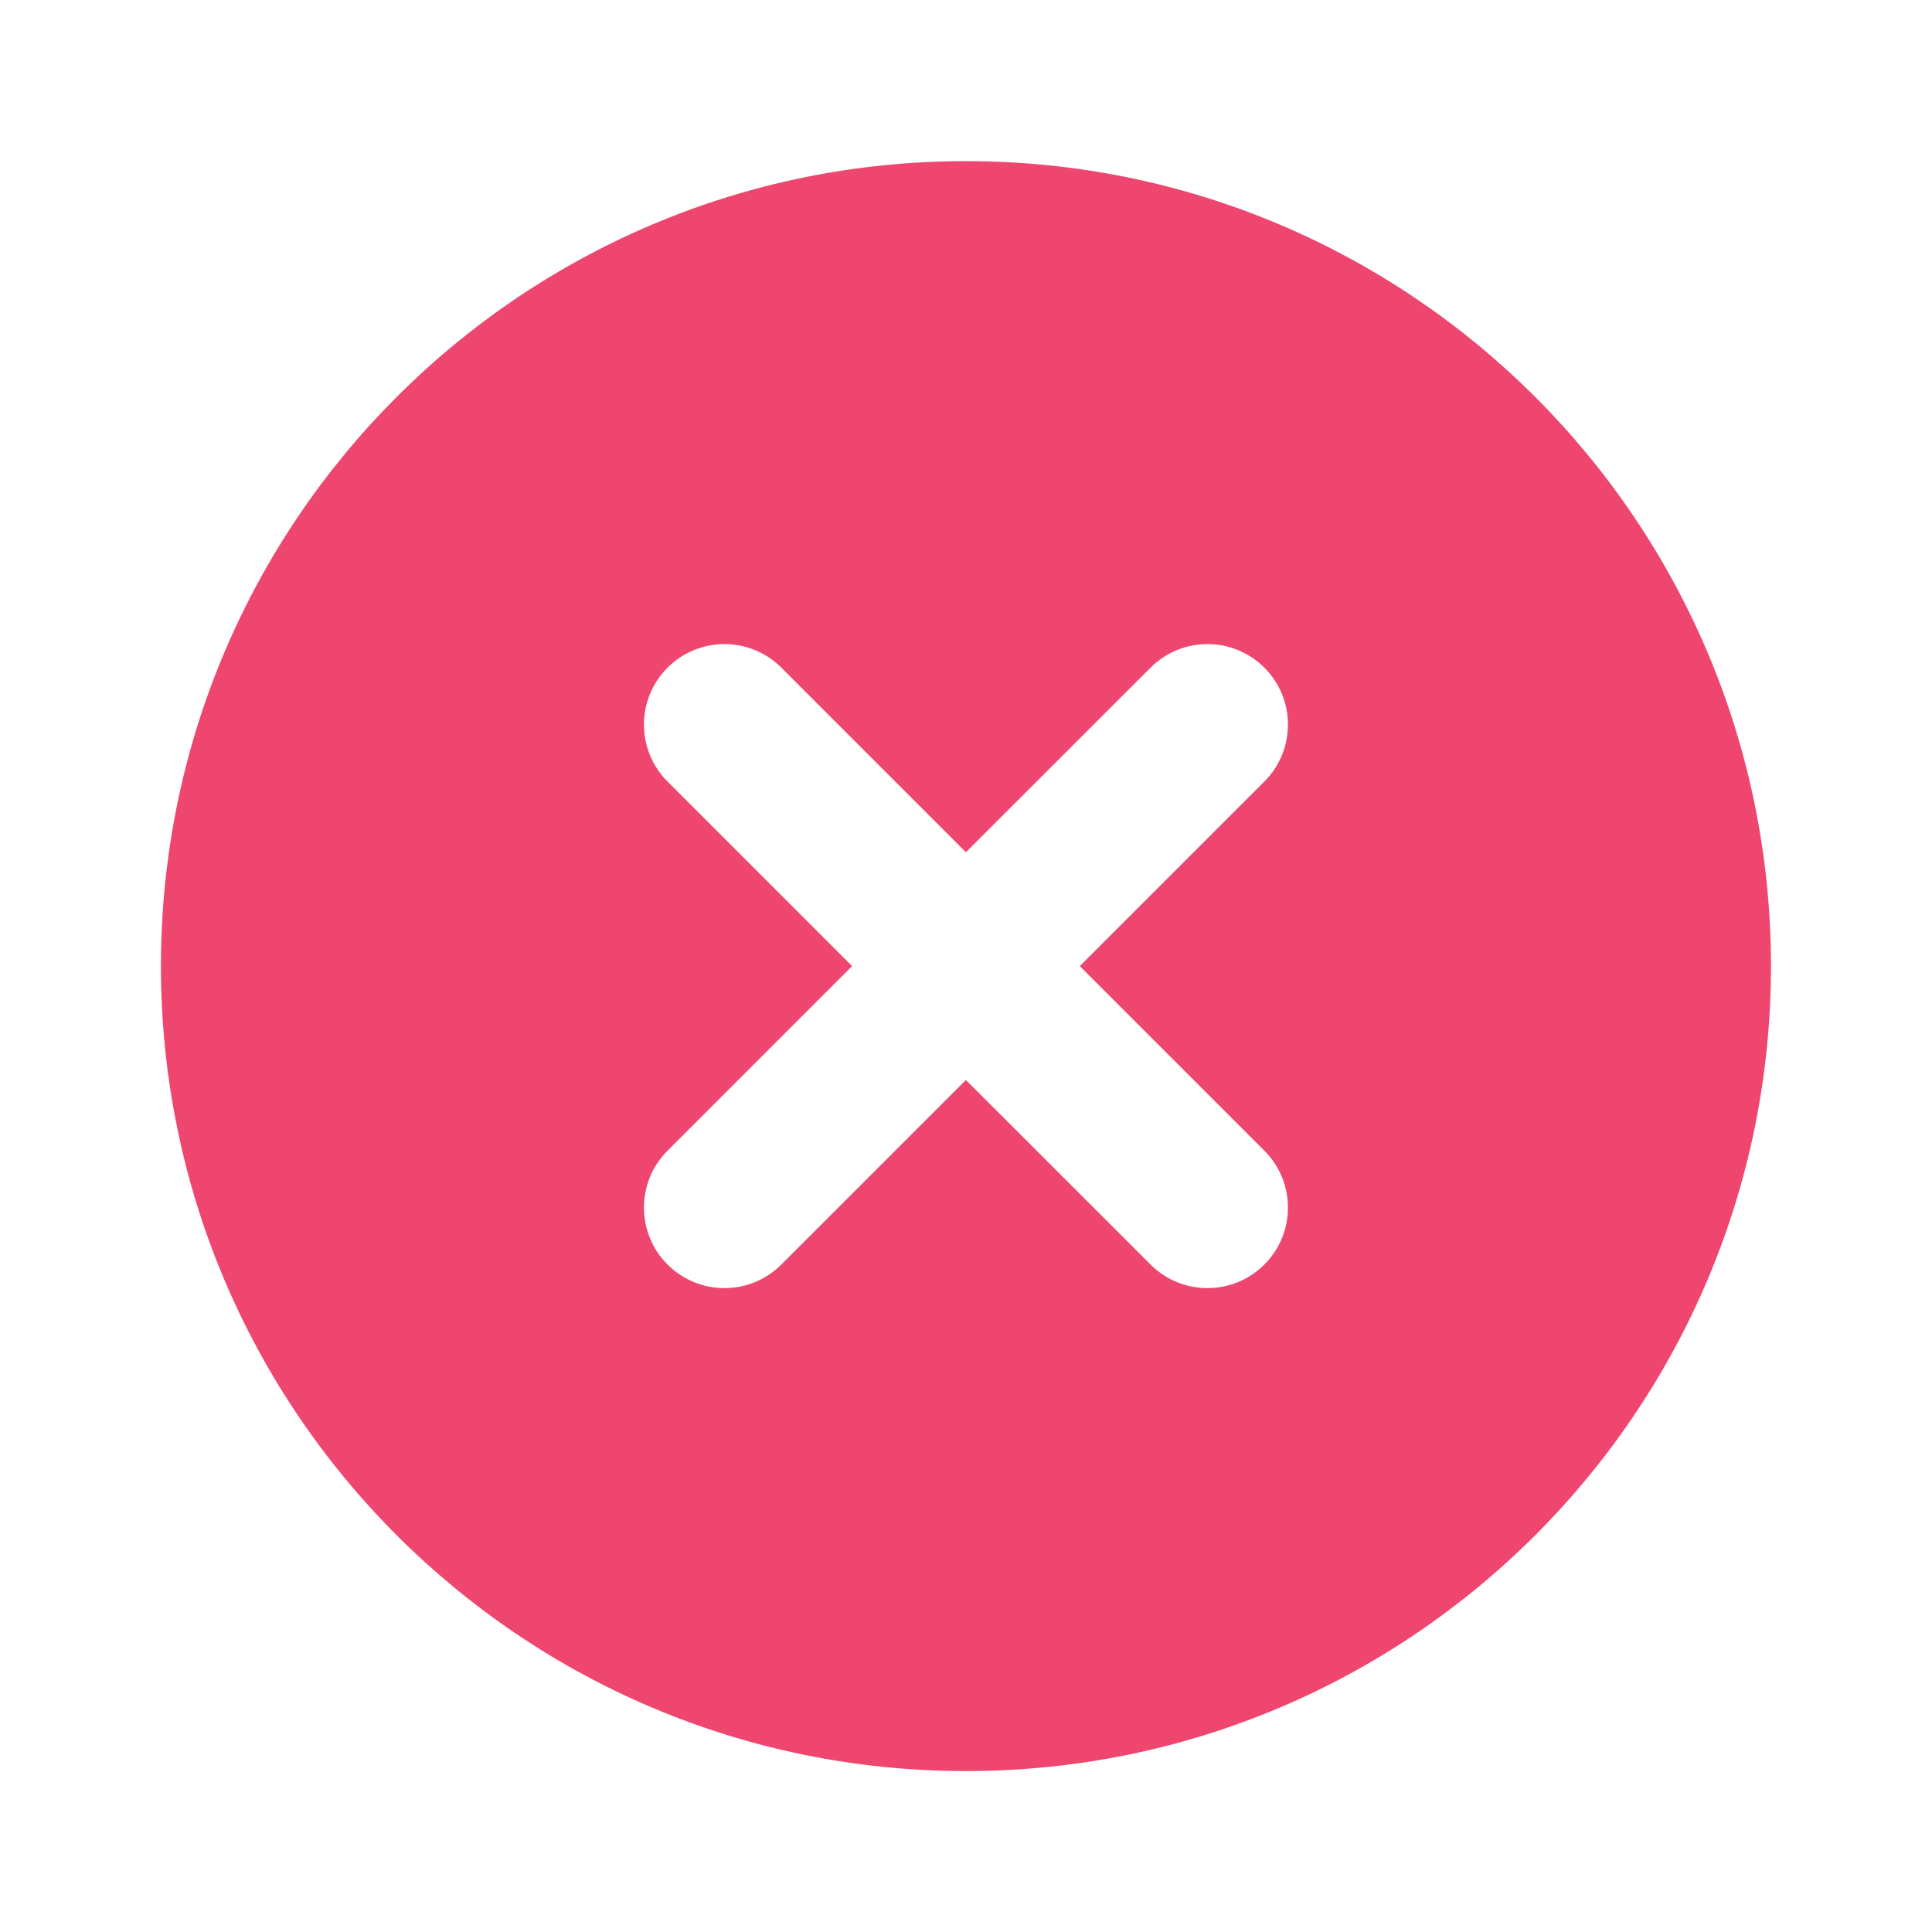
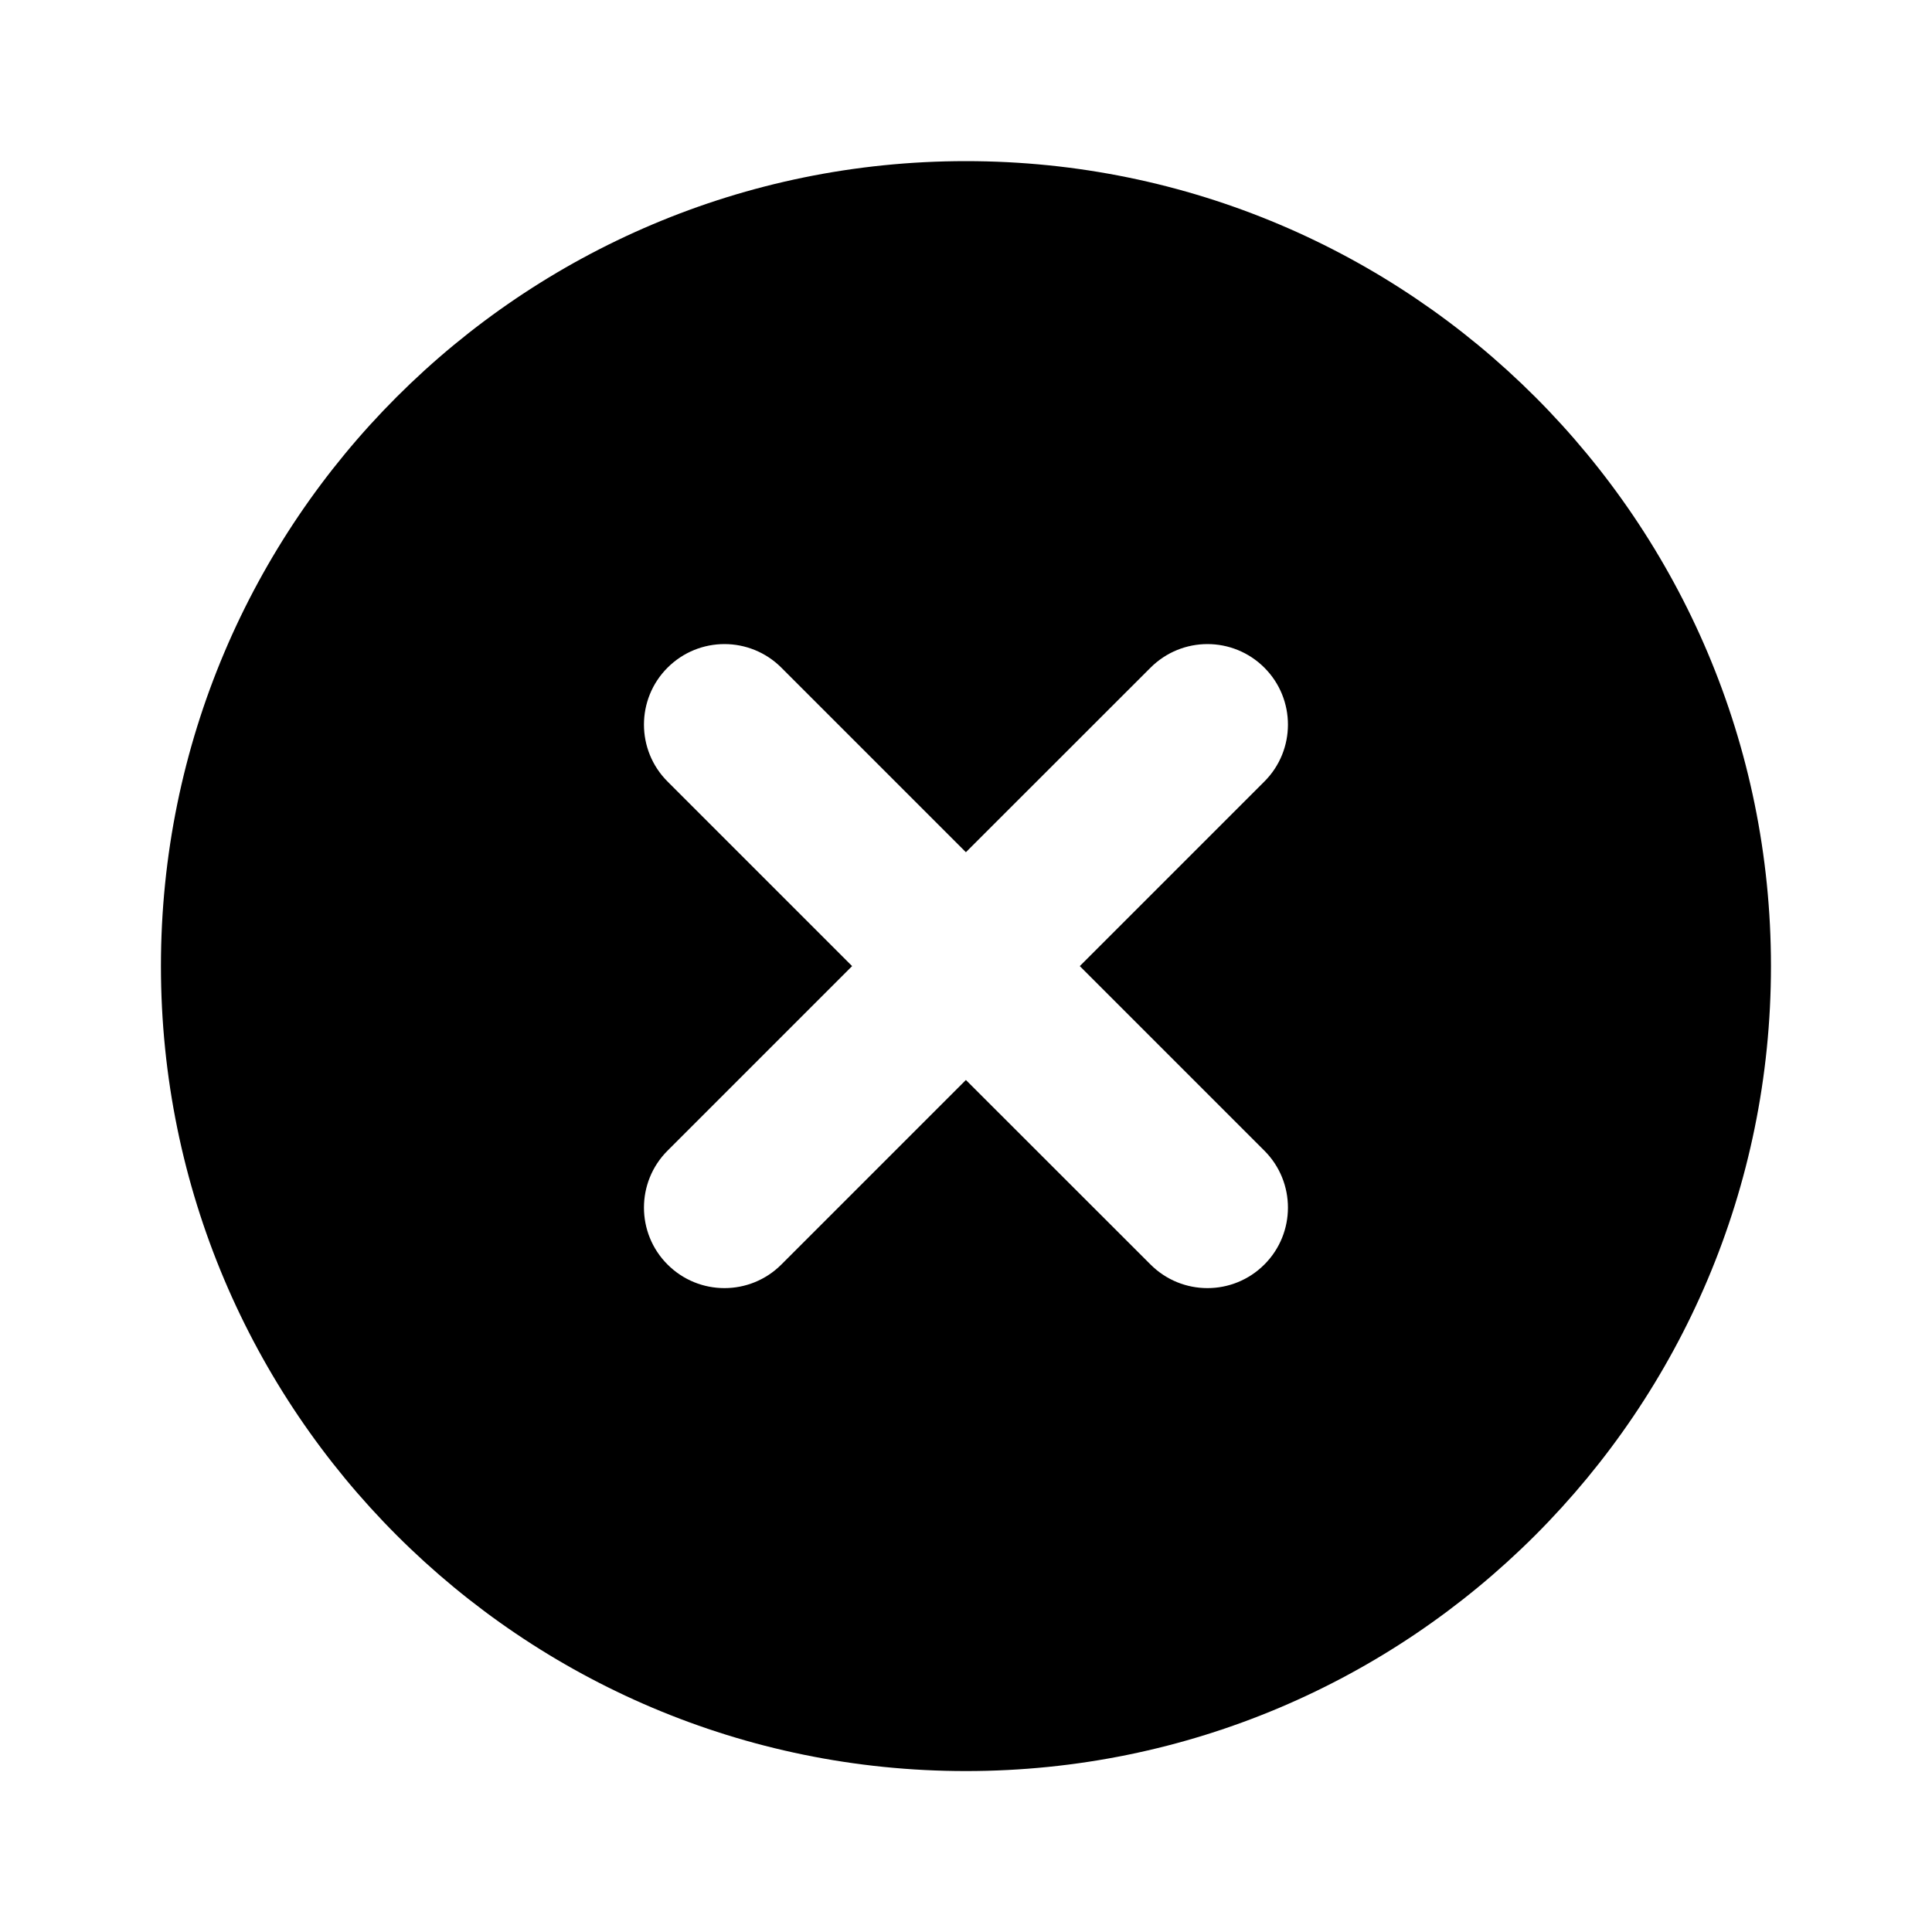
<svg xmlns="http://www.w3.org/2000/svg" width="20" height="20" viewBox="0 0 20 20" fill="none">
-   <path fill-rule="evenodd" clip-rule="evenodd" d="M9.999 18.334C14.602 18.334 18.333 14.603 18.333 10.001C18.333 5.399 14.602 1.668 9.999 1.668C5.397 1.668 1.666 5.399 1.666 10.001C1.666 14.603 5.397 18.334 9.999 18.334ZM8.089 6.912C7.763 6.586 7.236 6.586 6.91 6.912C6.585 7.237 6.585 7.765 6.91 8.09L8.821 10.001L6.91 11.912C6.585 12.237 6.585 12.765 6.91 13.09C7.236 13.416 7.763 13.416 8.089 13.09L9.999 11.18L11.91 13.09C12.236 13.416 12.763 13.416 13.089 13.09C13.414 12.765 13.414 12.237 13.089 11.912L11.178 10.001L13.089 8.09C13.414 7.765 13.414 7.237 13.089 6.912C12.763 6.586 12.236 6.586 11.91 6.912L9.999 8.822L8.089 6.912Z" fill="#EF466F" />
+   <path fill-rule="evenodd" clip-rule="evenodd" d="M9.999 18.334C14.602 18.334 18.333 14.603 18.333 10.001C18.333 5.399 14.602 1.668 9.999 1.668C5.397 1.668 1.666 5.399 1.666 10.001C1.666 14.603 5.397 18.334 9.999 18.334ZM8.089 6.912C7.763 6.586 7.236 6.586 6.91 6.912C6.585 7.237 6.585 7.765 6.91 8.09L8.821 10.001L6.91 11.912C6.585 12.237 6.585 12.765 6.91 13.09C7.236 13.416 7.763 13.416 8.089 13.09L9.999 11.18L11.91 13.09C12.236 13.416 12.763 13.416 13.089 13.09C13.414 12.765 13.414 12.237 13.089 11.912L11.178 10.001L13.089 8.09C13.414 7.765 13.414 7.237 13.089 6.912C12.763 6.586 12.236 6.586 11.91 6.912L9.999 8.822L8.089 6.912Z" fill="currentColor" />
</svg>
